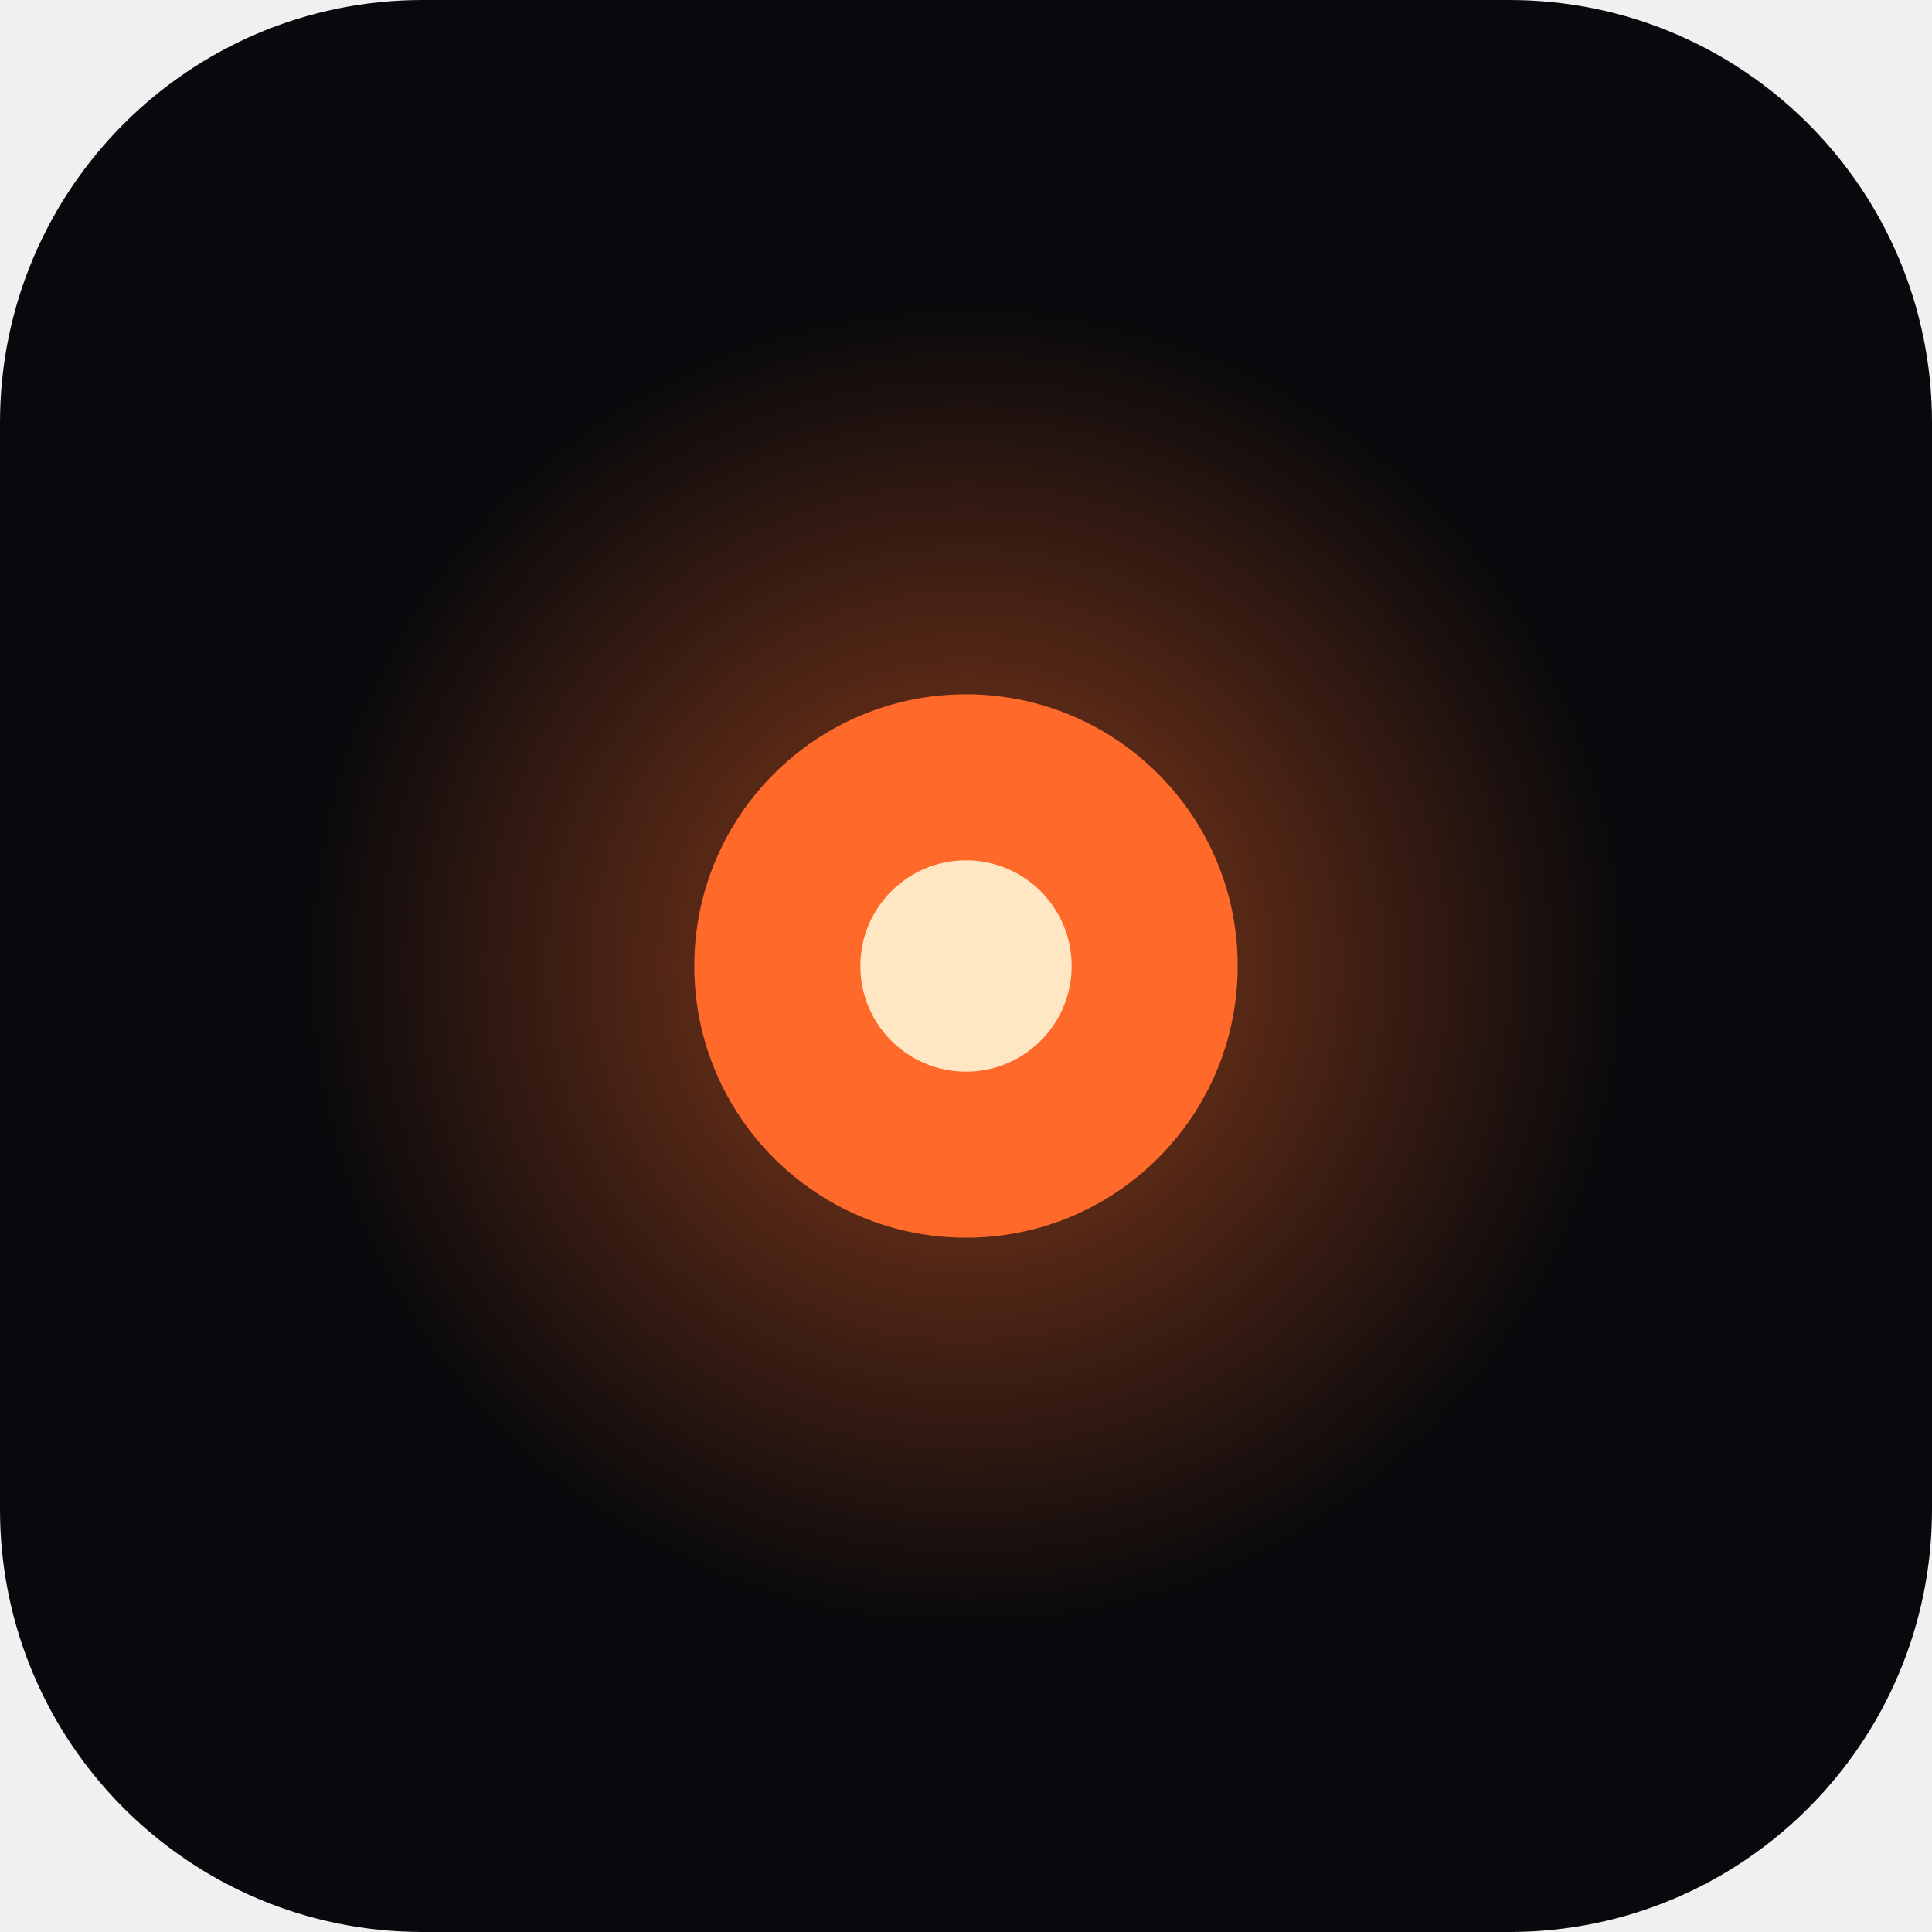
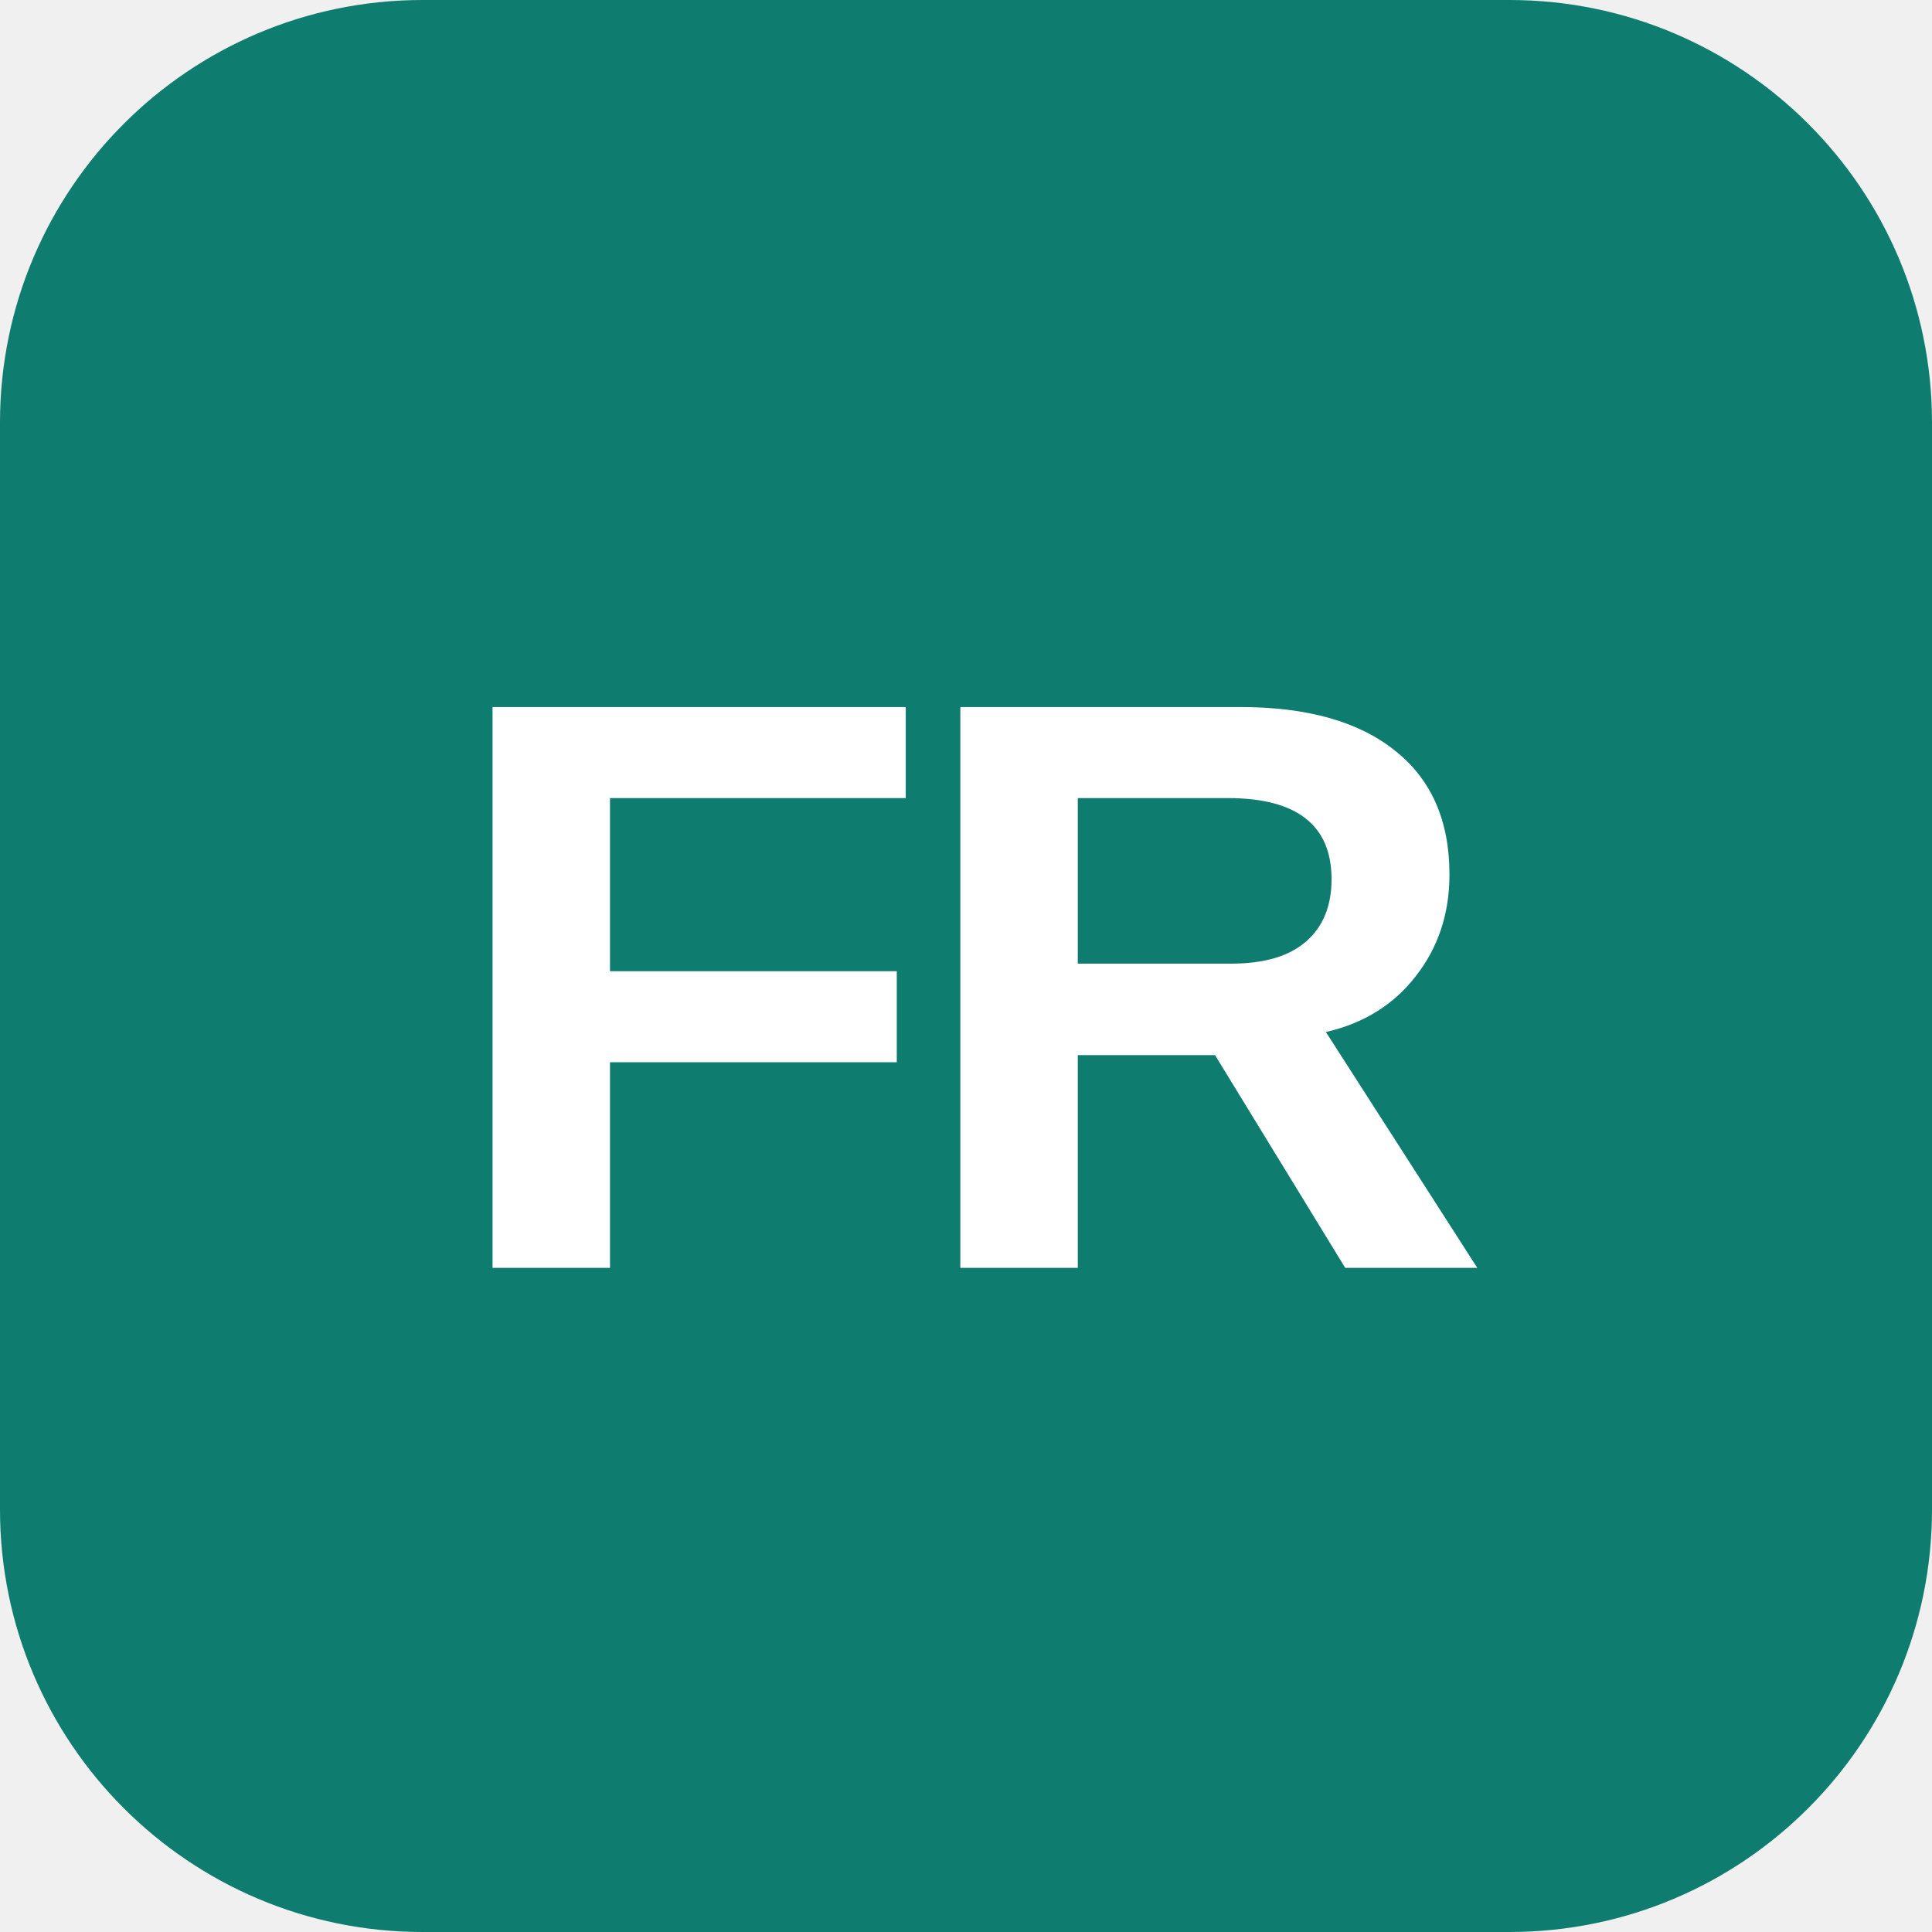
<svg xmlns="http://www.w3.org/2000/svg" viewBox="0 0 64 64">
-   <defs>
-     <radialGradient id="g" cx="50%" cy="50%" r="50%">
-       <stop offset="0" stop-color="#ff6a2b" stop-opacity=".55" />
-       <stop offset="1" stop-color="#ff6a2b" stop-opacity="0" />
-     </radialGradient>
-   </defs>
-   <rect width="64" height="64" rx="14" fill="#08090c" />
-   <circle cx="32" cy="32" r="22" fill="url(#g)" />
-   <circle cx="32" cy="32" r="9" fill="#ff6a2b" />
-   <circle cx="32" cy="32" r="3.5" fill="#ffe7c4" />
+   <rect width="64" height="64" rx="14" fill="#0E7C6F" />
+   <text x="32" y="42" text-anchor="middle" font-family="Arial, Helvetica, sans-serif" font-weight="800" font-size="27" fill="#fff" letter-spacing="-1">FR</text>
</svg>
